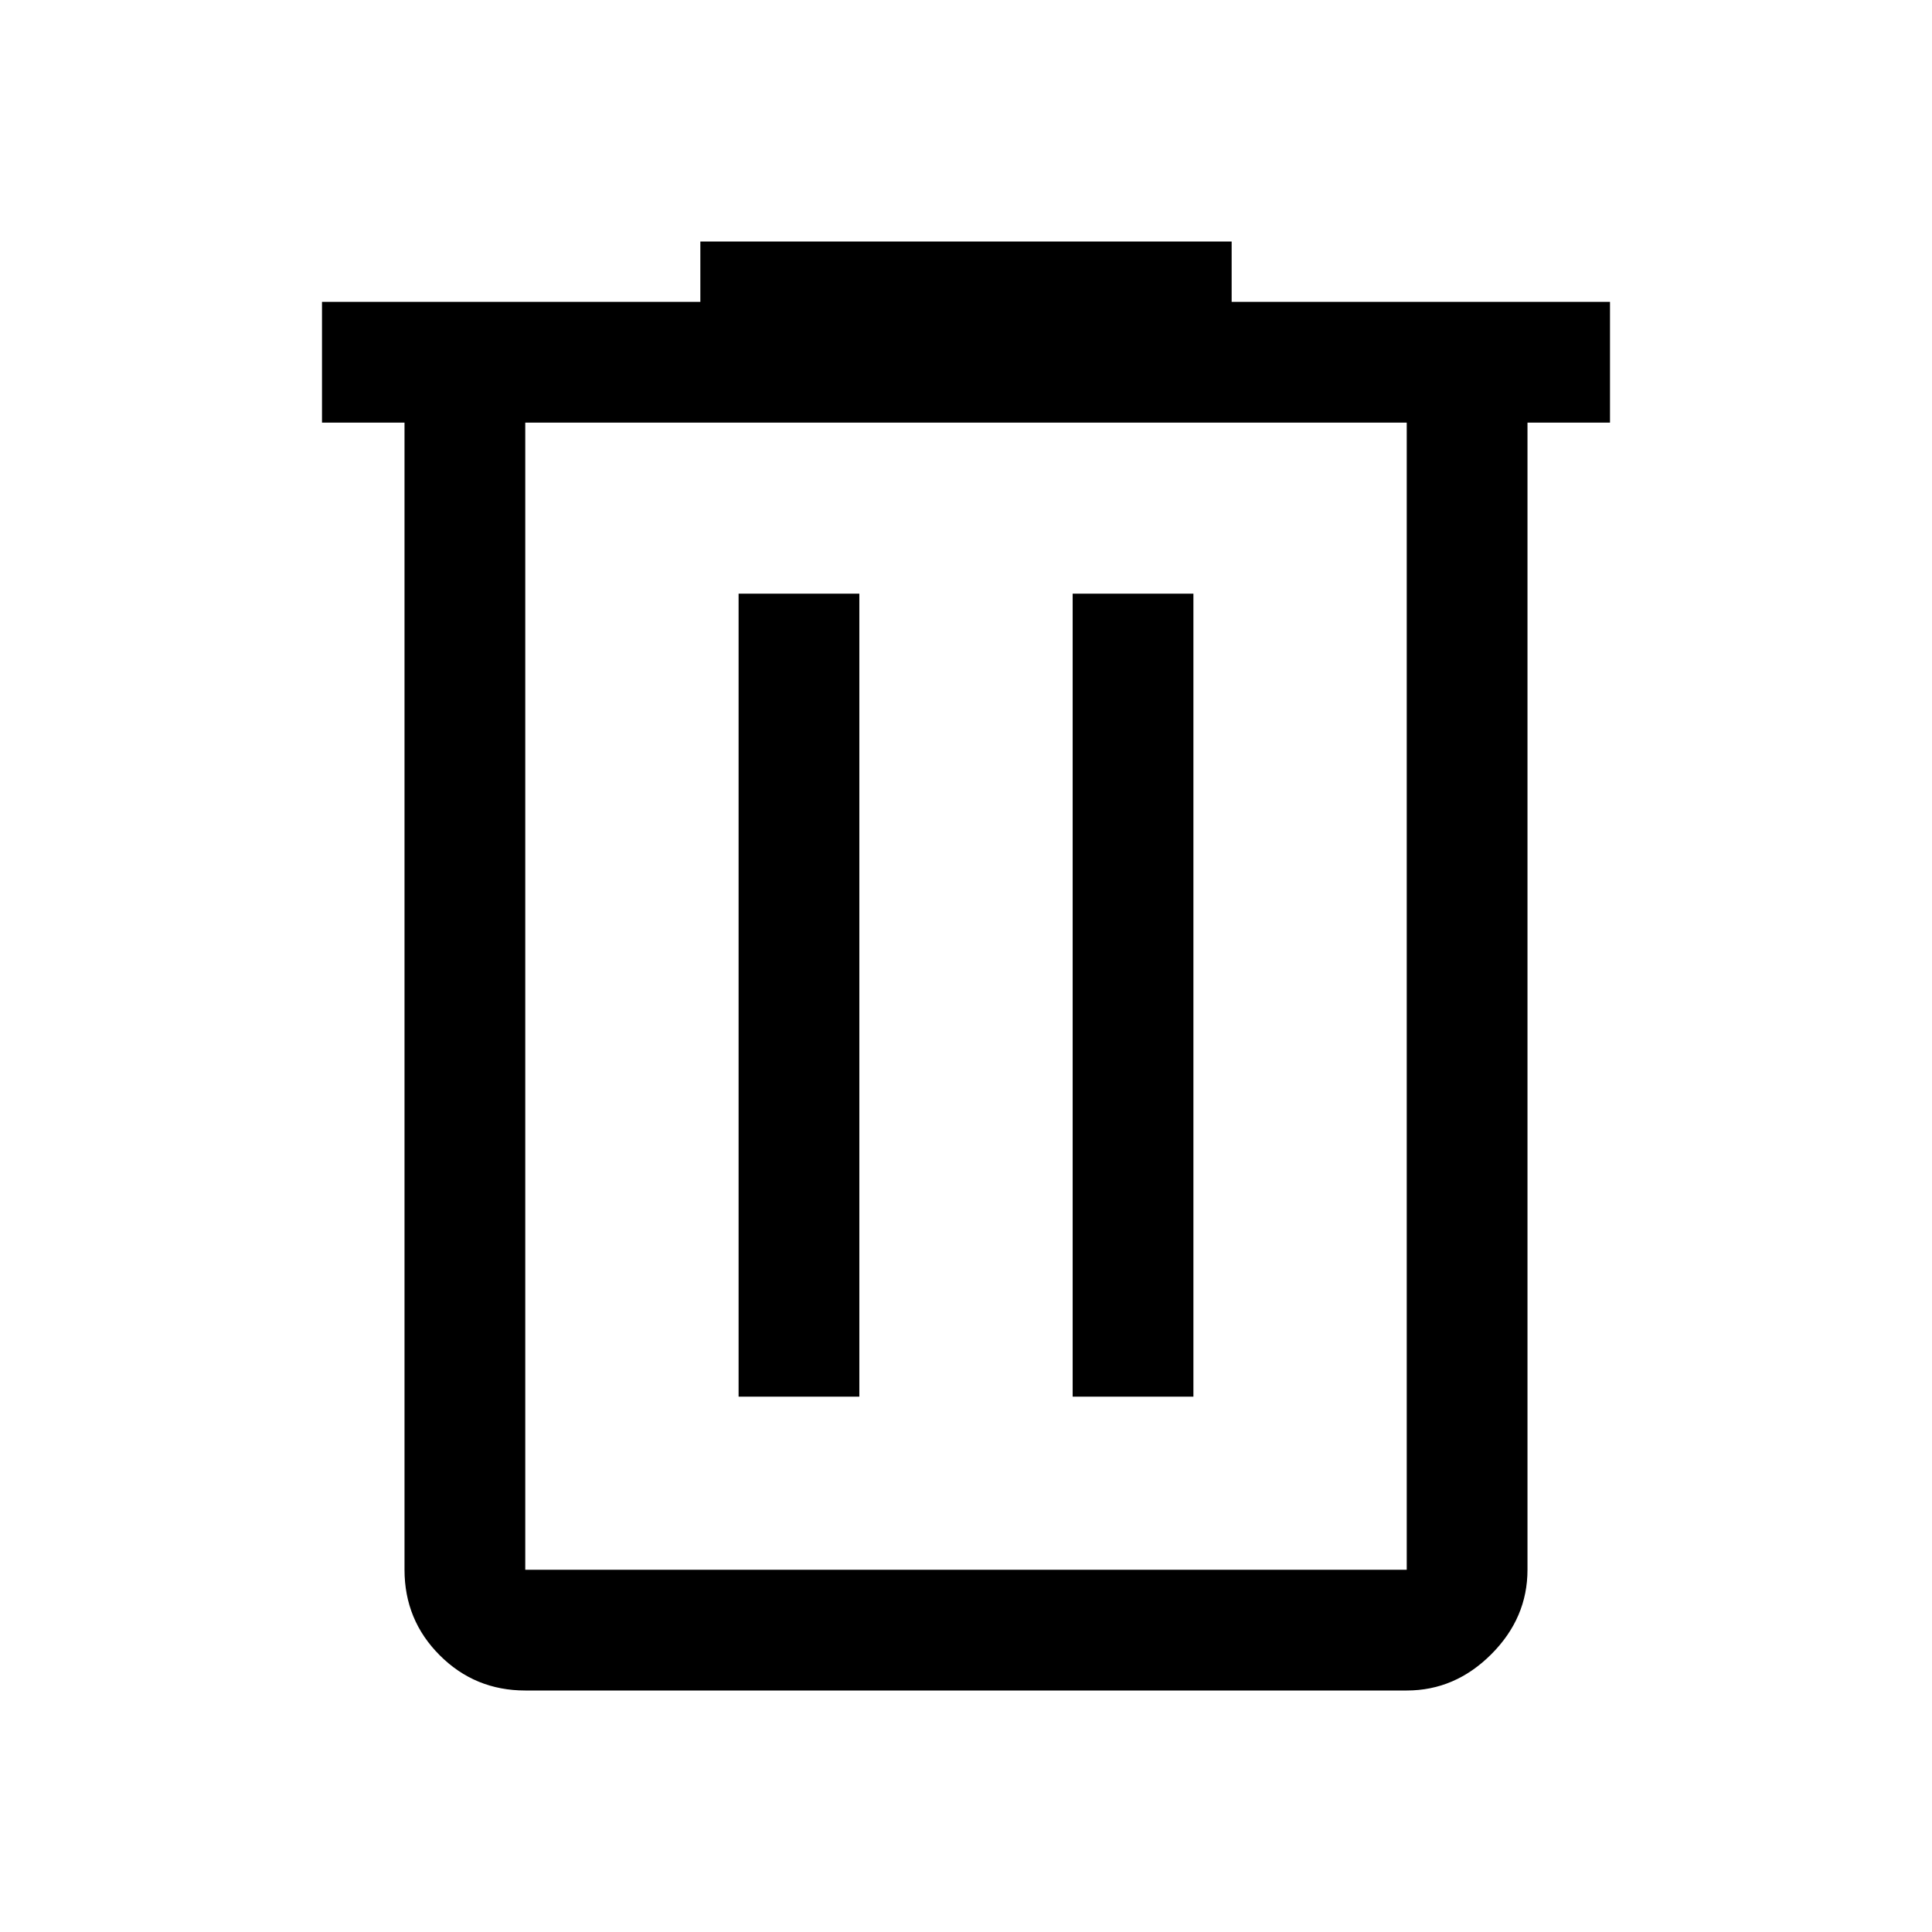
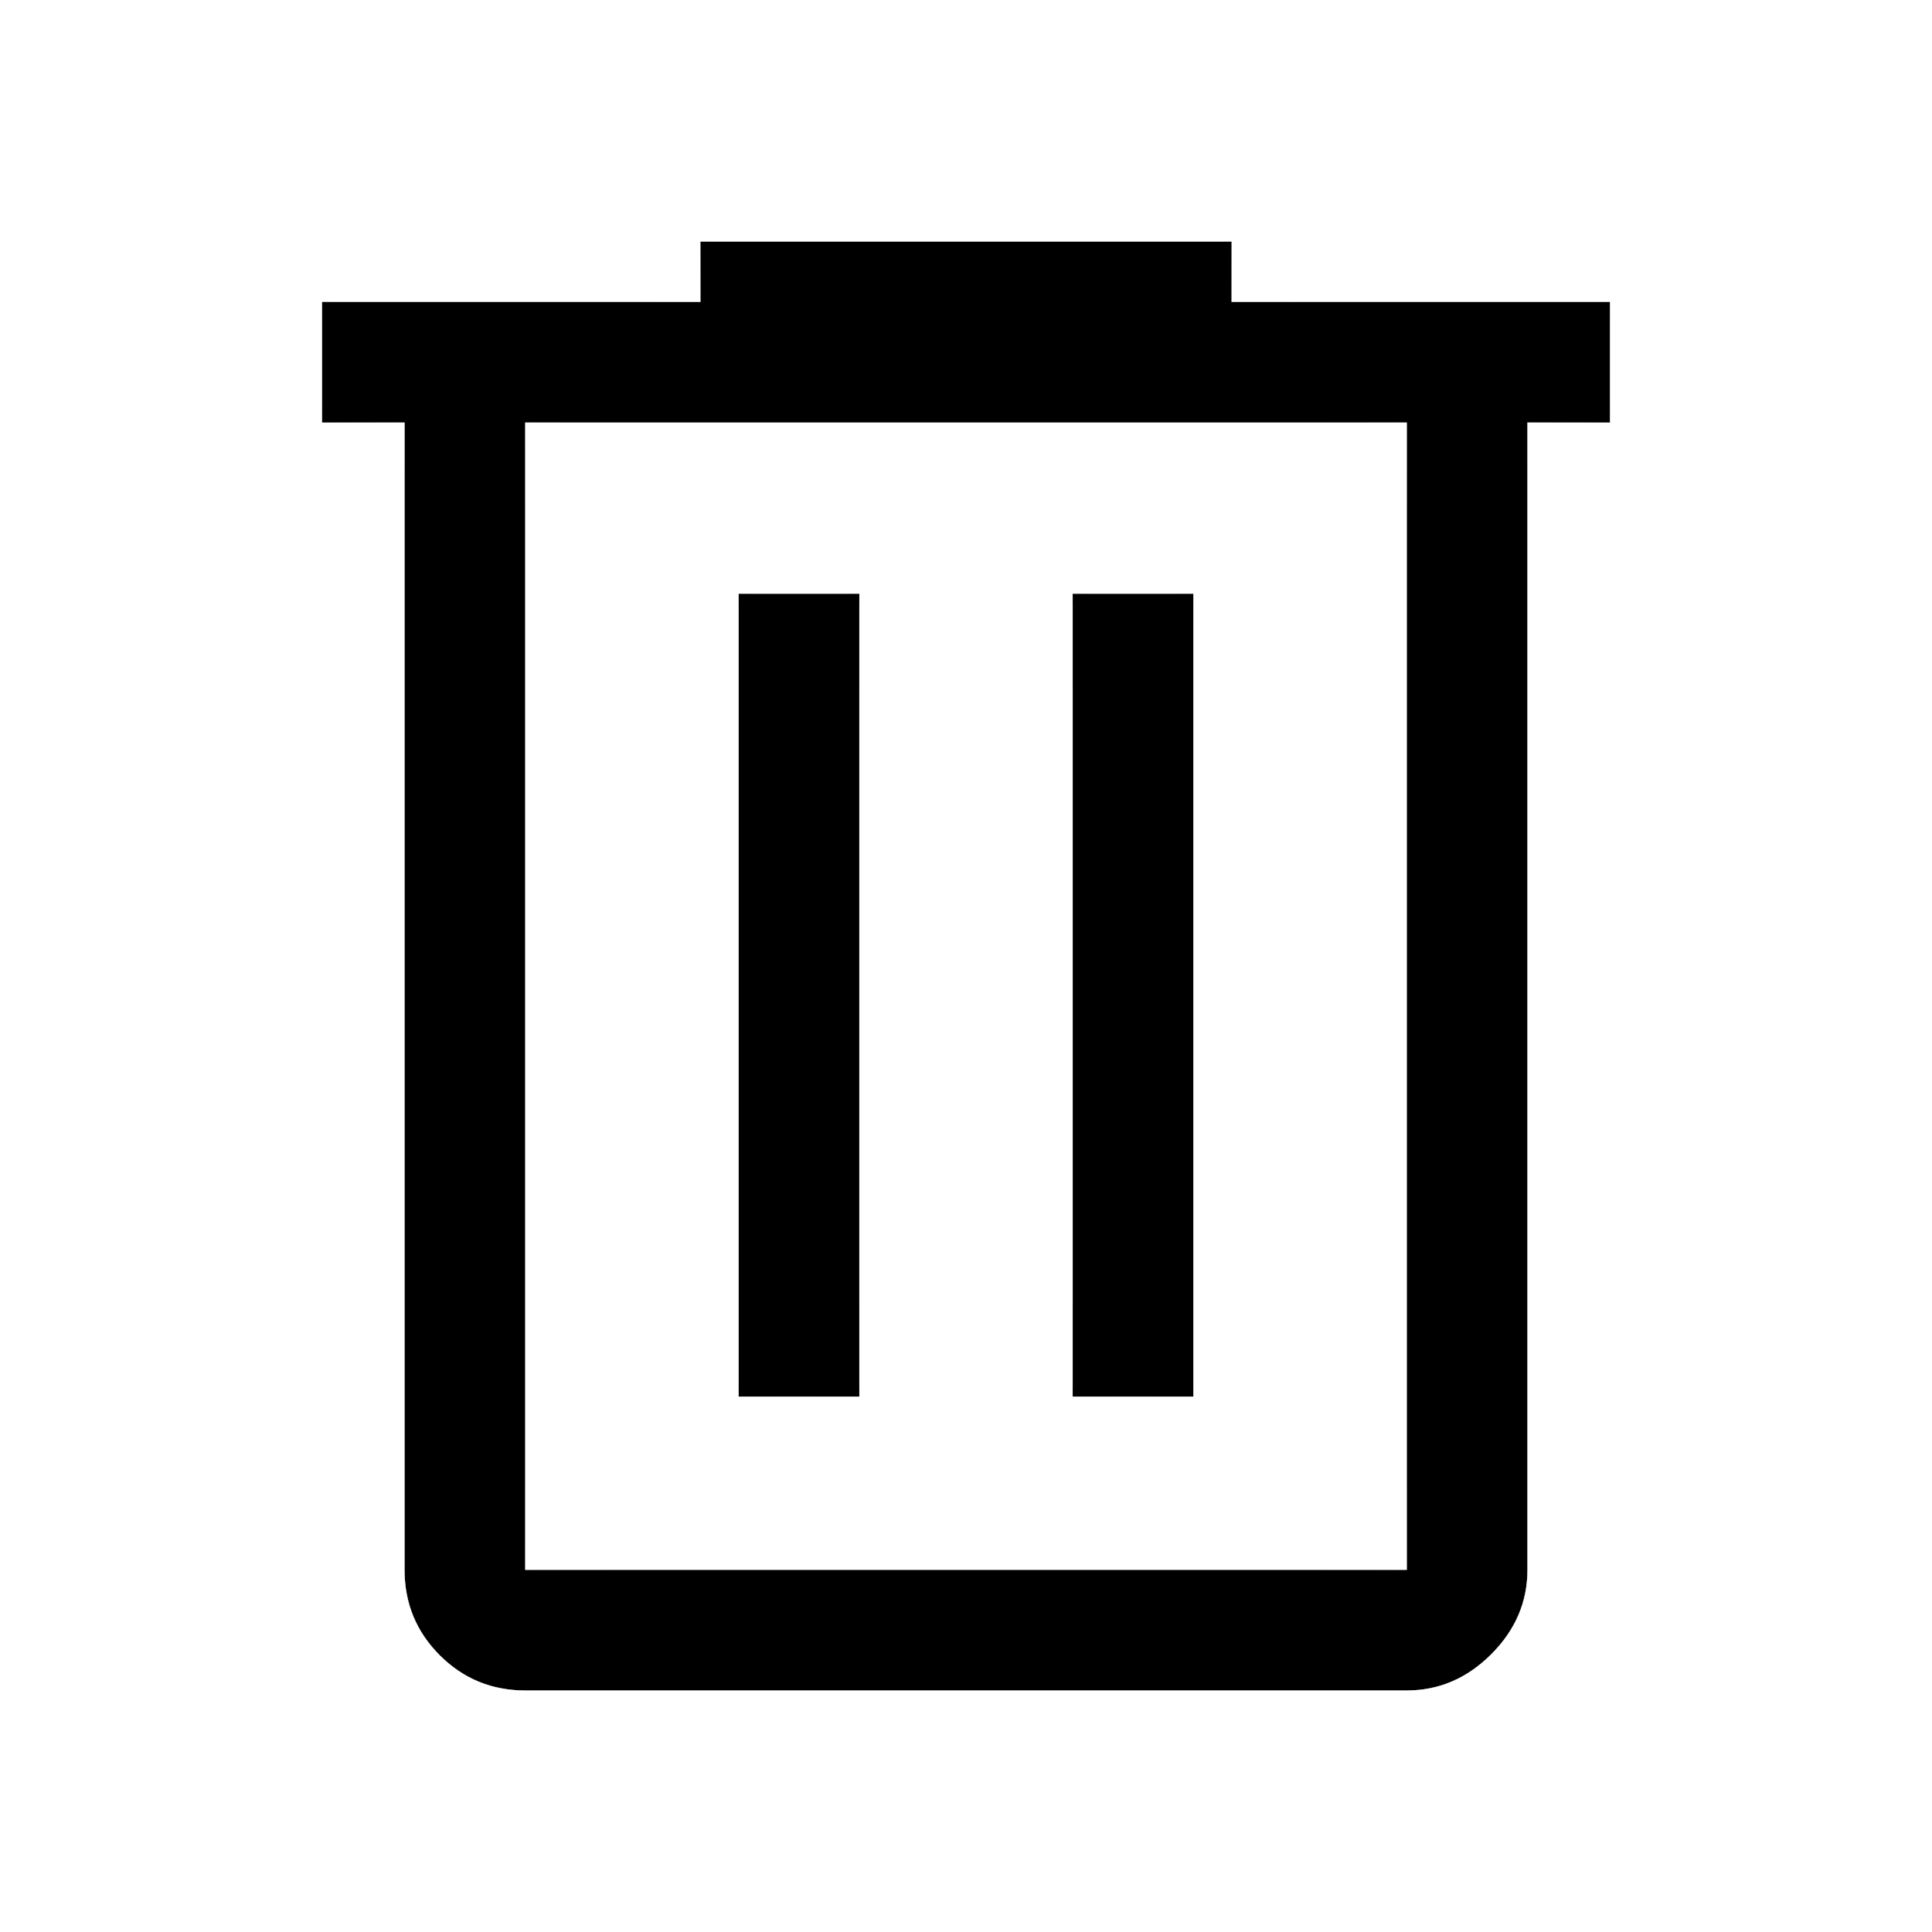
- <svg xmlns="http://www.w3.org/2000/svg" height="48" width="48">
+ <svg xmlns="http://www.w3.org/2000/svg" height="48" width="48" filter="drop-shadow(0px 0px 1px white)">
  <path d="M13.05 42q-1.25 0-2.125-.875T10.05 39V10.5H8v-3h9.4V6h13.2v1.5H40v3h-2.05V39q0 1.2-.9 2.1-.9.9-2.1.9Zm21.9-31.5h-21.9V39h21.9Zm-16.6 24.2h3V14.75h-3Zm8.3 0h3V14.75h-3Zm-13.6-24.2V39Z" />
</svg>
